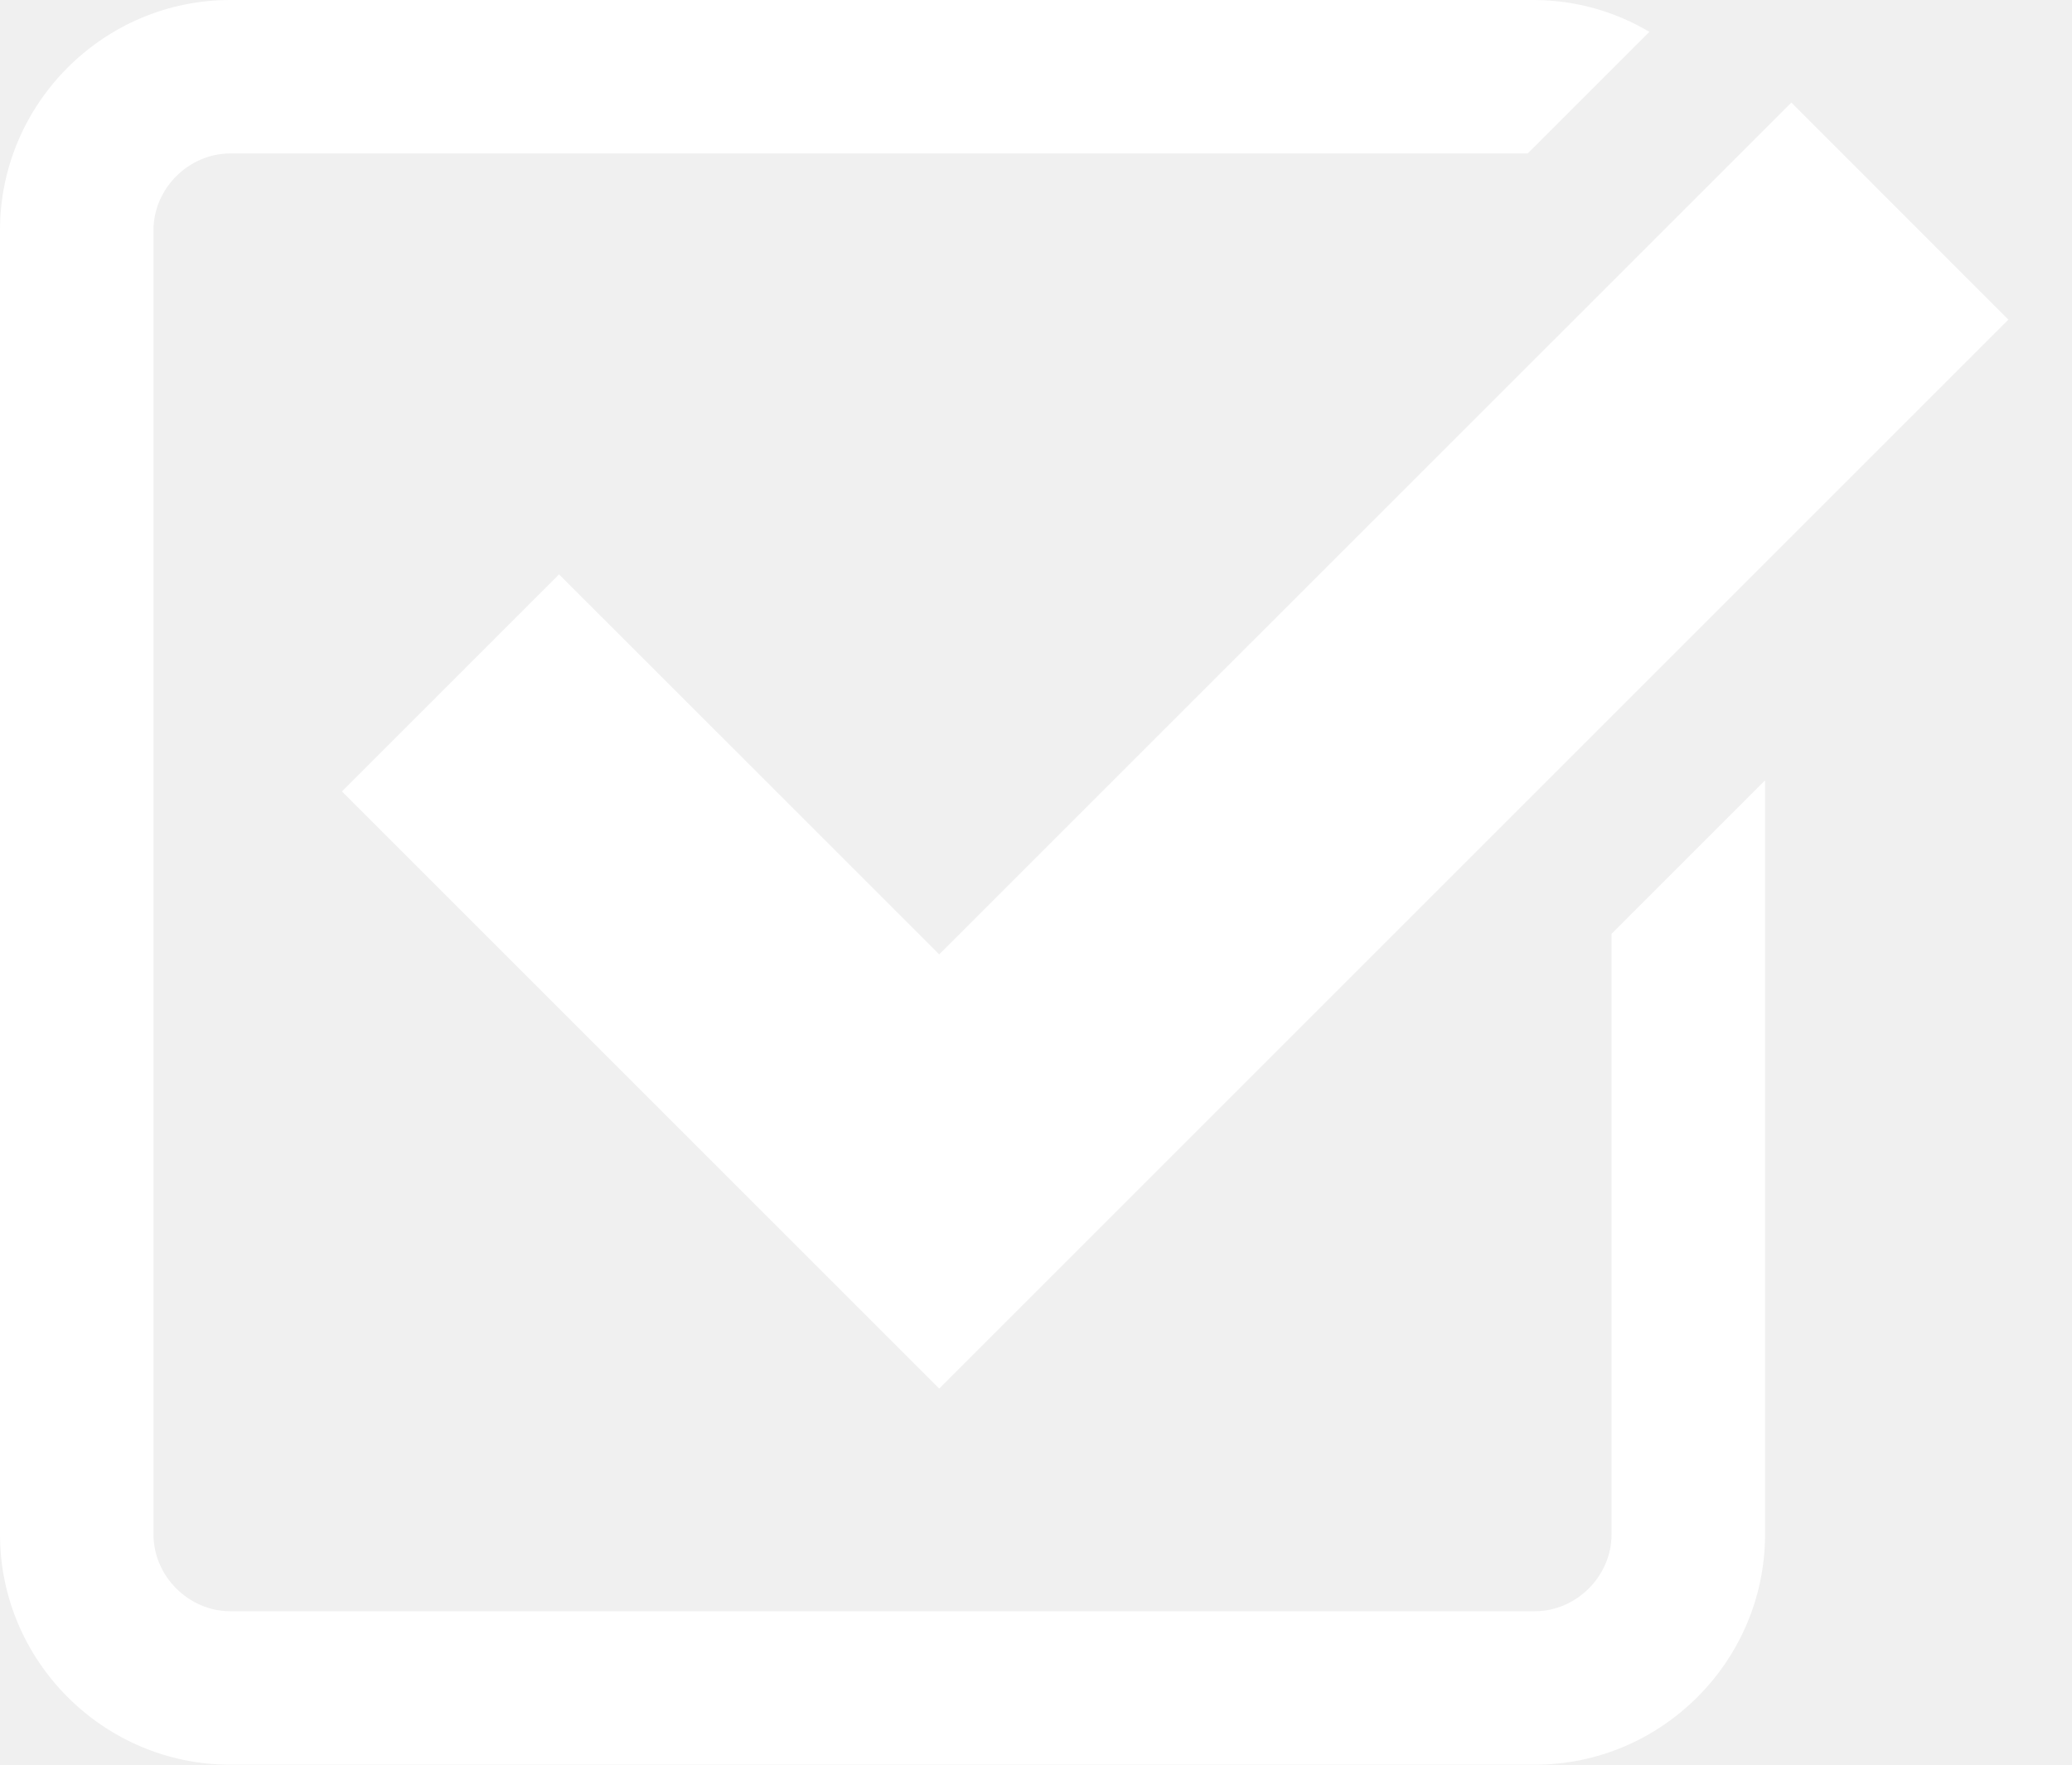
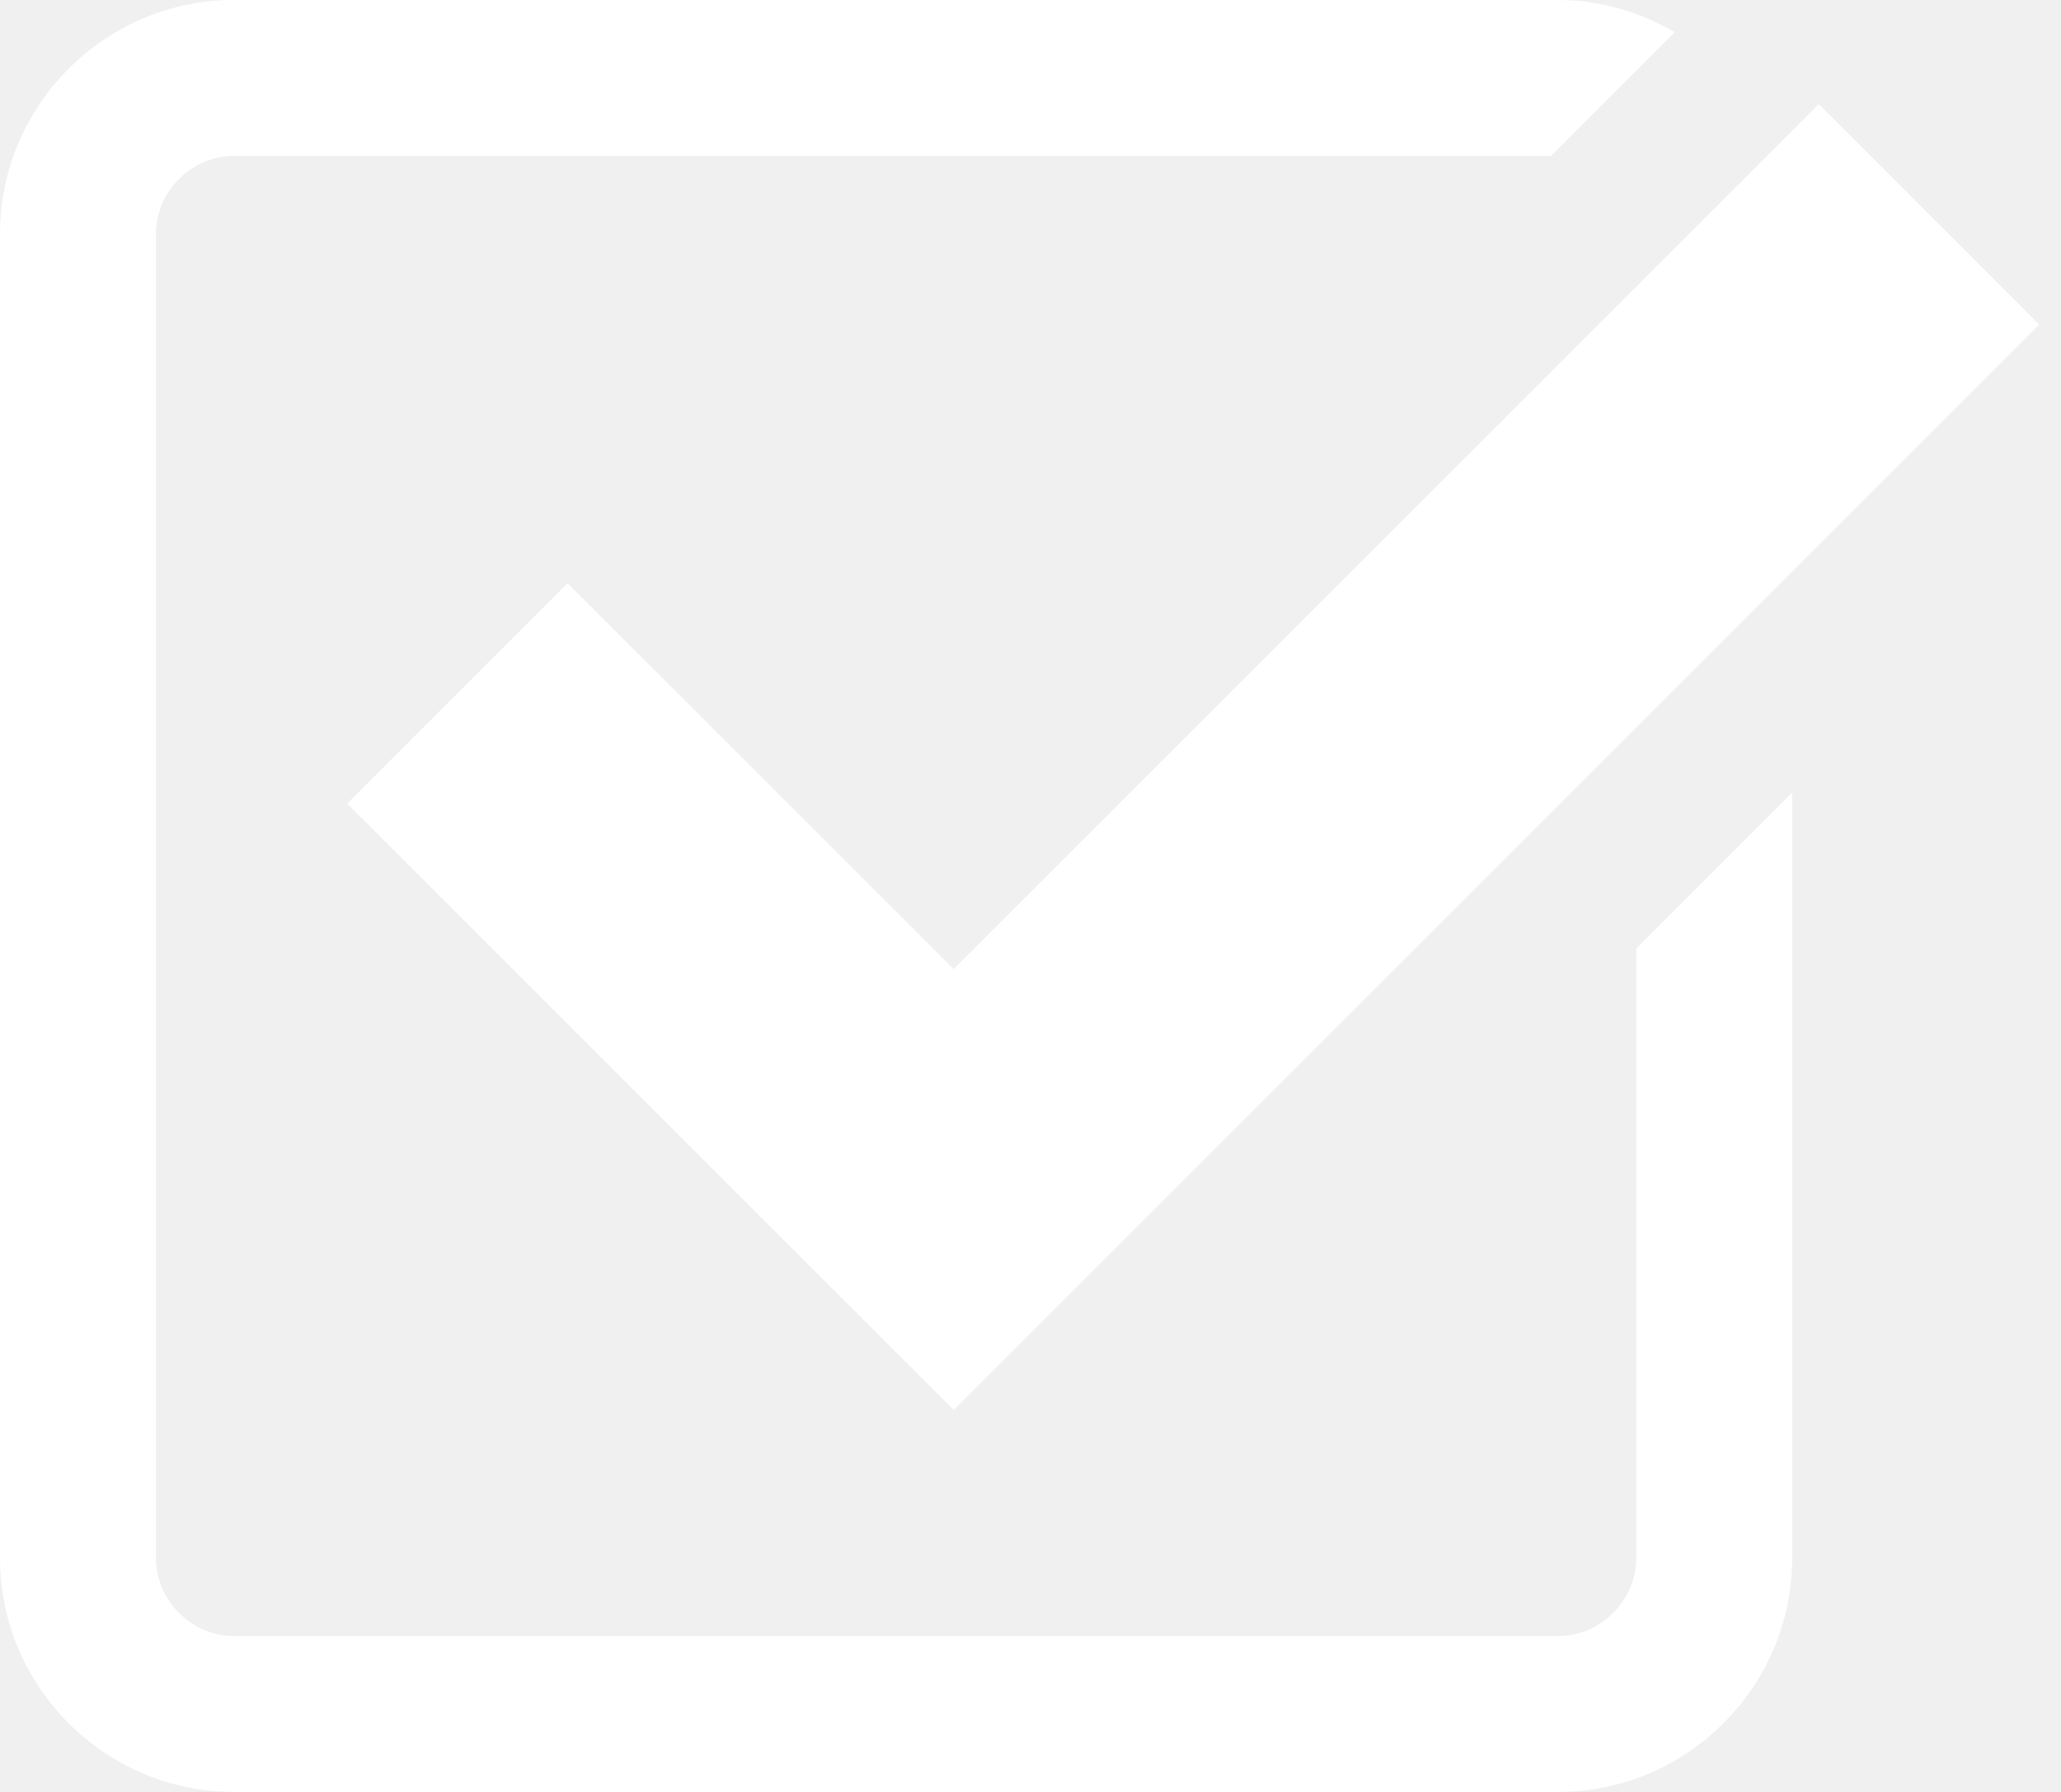
- <svg xmlns="http://www.w3.org/2000/svg" width="27" height="23" viewBox="0 0 27 23">
-   <path fill="#FFFFFF" d="M7.285 7.486l-2.829 2.829 7.783 7.783L26.171 4.166l-2.828-2.829-11.104 11.102z" />
-   <path fill="#FFFFFF" d="M21 20c0 .542-.458 1-1 1H3c-.542 0-1-.458-1-1V3c0-.542.458-1 1-1h16.908L21.493.415A2.96 2.96 0 0 0 20 0H3C1.35 0 0 1.35 0 3v17c0 1.65 1.35 3 3 3h17c1.65 0 3-1.35 3-3v-9.829l-2 2V20z" />
+ <svg xmlns="http://www.w3.org/2000/svg" viewBox="0 0 23 20" height="20" width="23" fill="#fff">
+   <path d="M20.298 1.163l-9.655 9.654L6.335 6.51l-2.46 2.46 6.768 6.767L22.757 3.623" />
+   <path d="M18.26 17.39c0 .473-.397.87-.87.87H2.61c-.473 0-.87-.397-.87-.87V2.61c0-.473.397-.87.87-.87h14.7L18.69.36c-.385-.223-.825-.36-1.3-.36H2.61C1.173 0 0 1.174 0 2.61v14.78C0 18.827 1.174 20 2.61 20h14.78c1.436 0 2.61-1.174 2.61-2.61V8.845l-1.74 1.74v6.807z" />
</svg>
